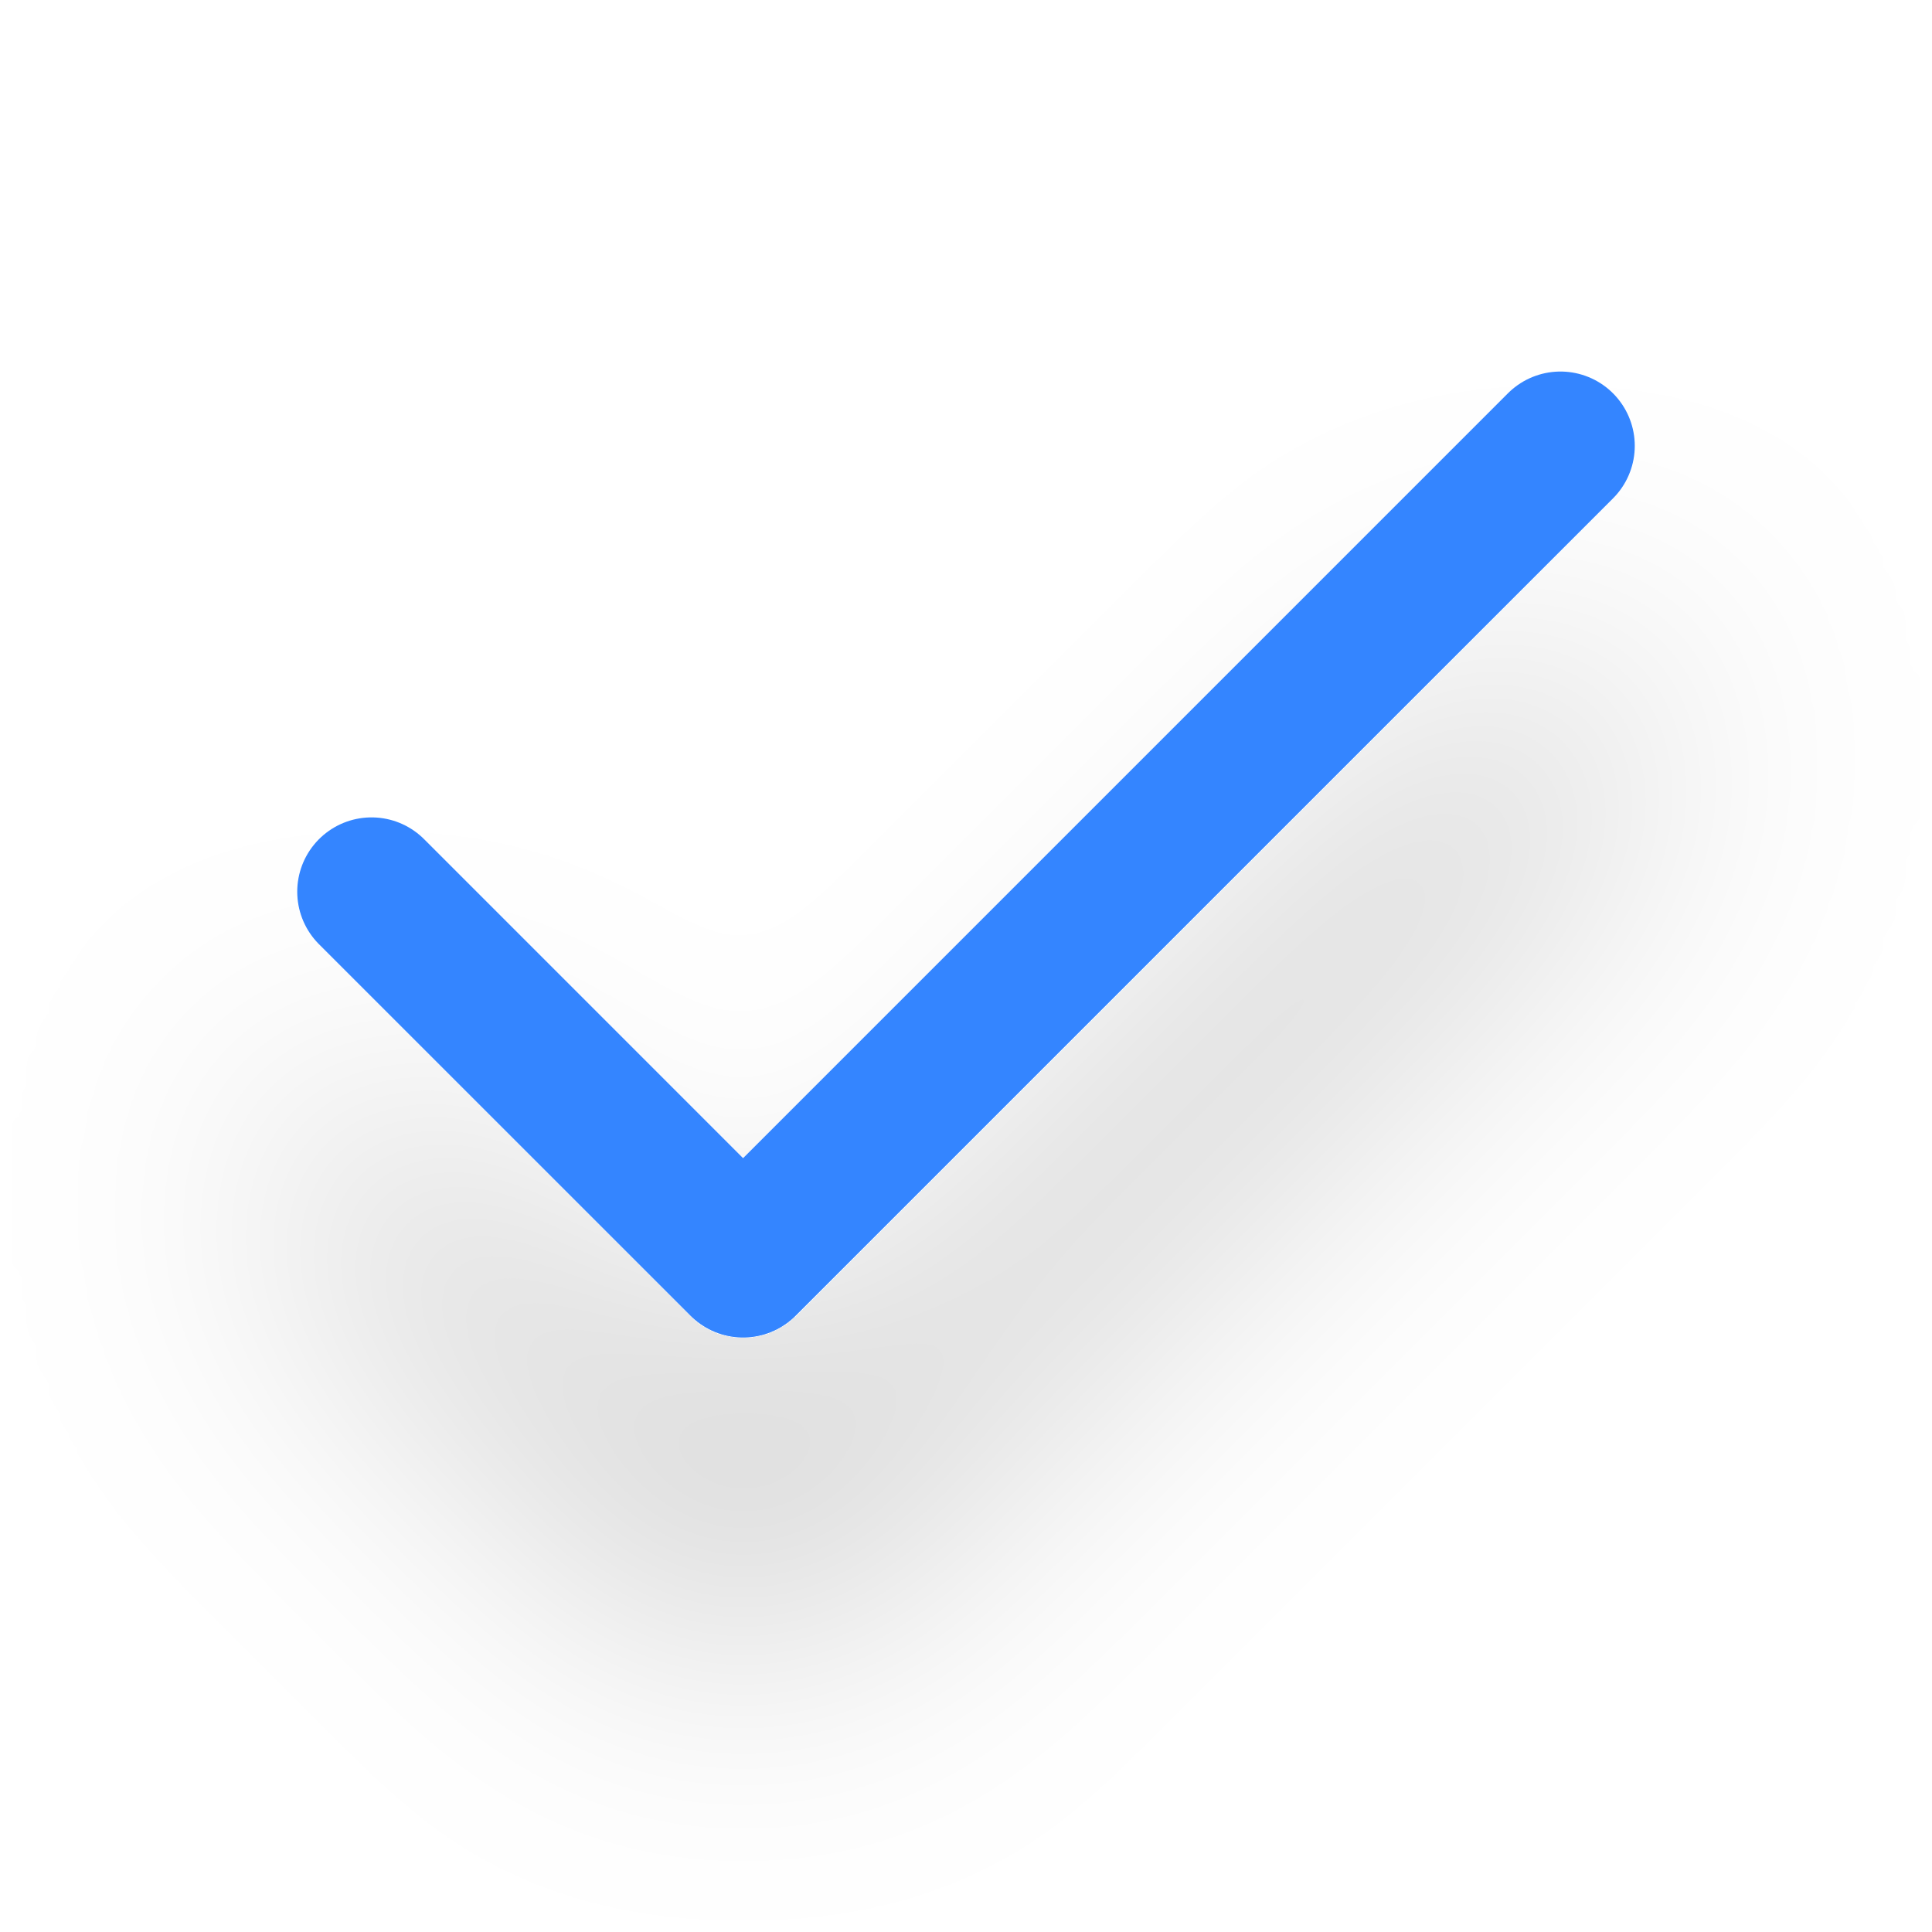
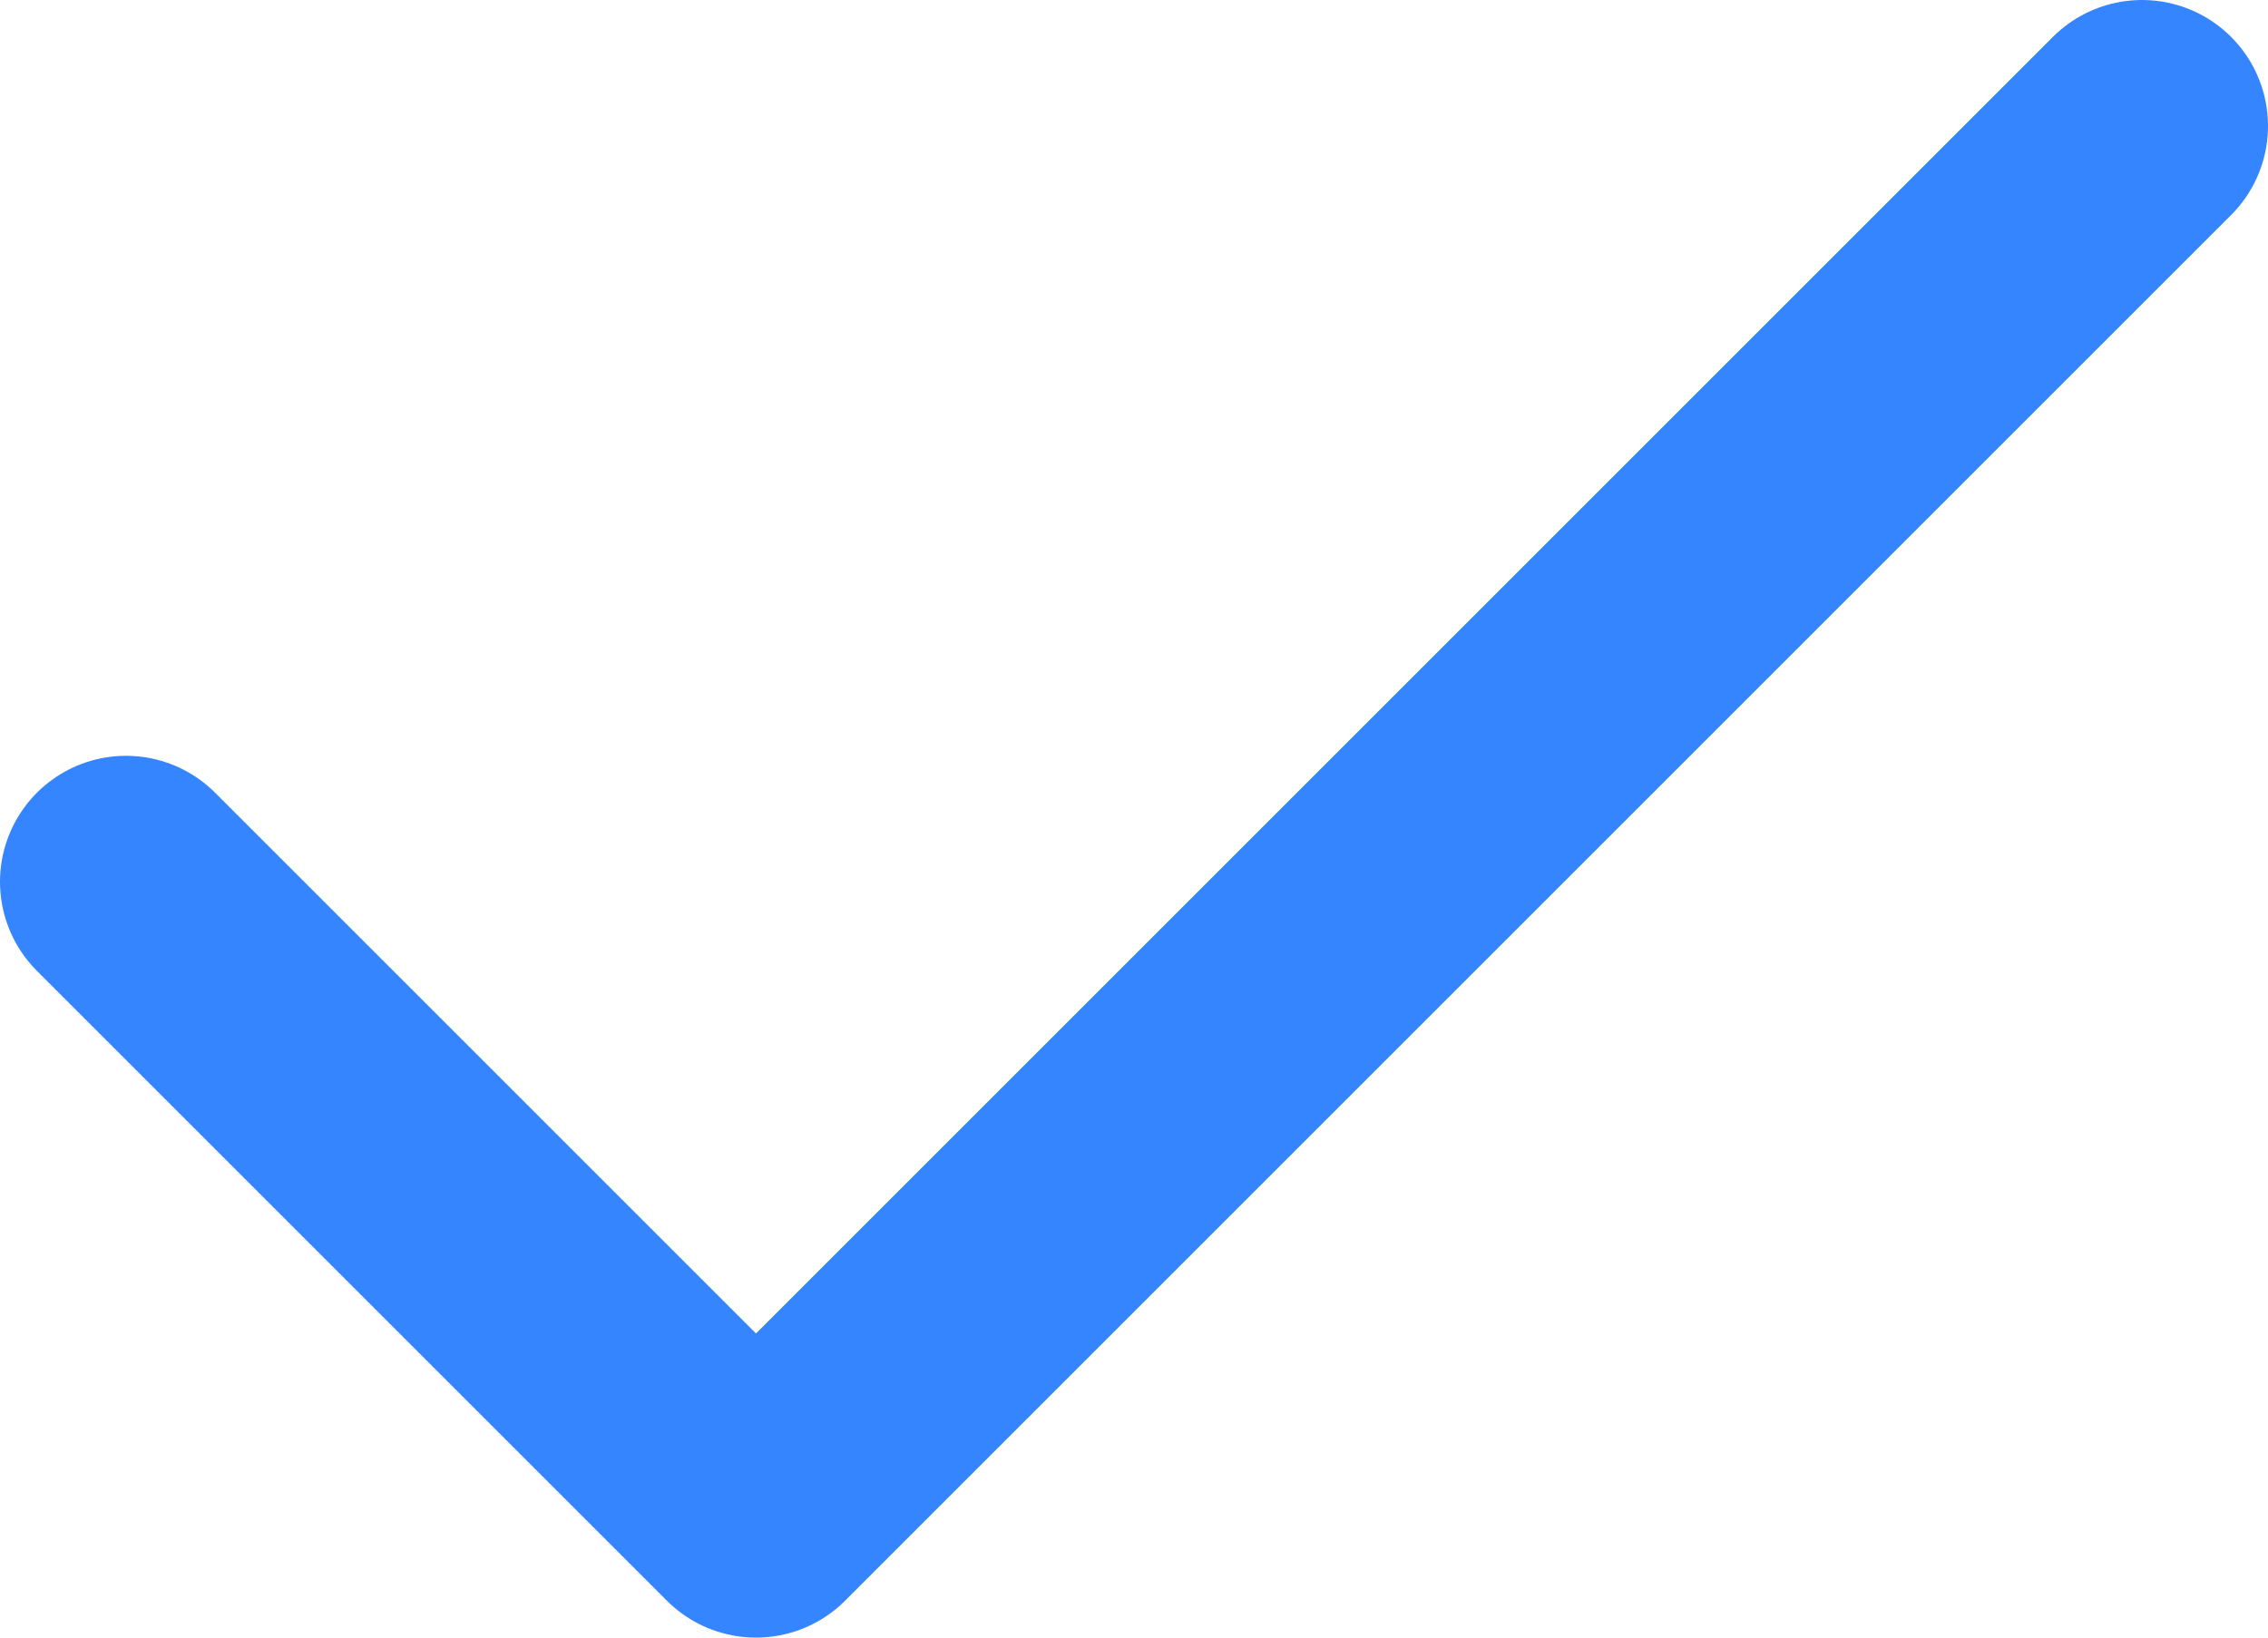
- <svg xmlns="http://www.w3.org/2000/svg" width="26" height="26" viewBox="0 0 26 26" fill="none">
-   <g filter="url(#filter0_d_153_2432)">
-     <path d="M21 6L10 17L5 12" stroke="#3485FF" stroke-width="2" stroke-linecap="round" stroke-linejoin="round" />
-   </g>
-   <defs>
-     <filter id="filter0_d_153_2432" x="-3" y="0" width="32" height="32" filterUnits="userSpaceOnUse" color-interpolation-filters="sRGB">
-       <feFlood flood-opacity="0" result="BackgroundImageFix" />
-       <feColorMatrix in="SourceAlpha" type="matrix" values="0 0 0 0 0 0 0 0 0 0 0 0 0 0 0 0 0 0 127 0" result="hardAlpha" />
-       <feOffset dy="4" />
-       <feGaussianBlur stdDeviation="2" />
-       <feComposite in2="hardAlpha" operator="out" />
-       <feColorMatrix type="matrix" values="0 0 0 0 0 0 0 0 0 0 0 0 0 0 0 0 0 0 0.25 0" />
-       <feBlend mode="normal" in2="BackgroundImageFix" result="effect1_dropShadow_153_2432" />
-       <feBlend mode="normal" in="SourceGraphic" in2="effect1_dropShadow_153_2432" result="shape" />
-     </filter>
-   </defs>
+ <svg xmlns="http://www.w3.org/2000/svg" width="18" height="13" viewBox="0 0 18 13" fill="none">
+   <path d="M17 1L6 12L1 7" stroke="#3485FF" stroke-width="2" stroke-linecap="round" stroke-linejoin="round" />
</svg>
